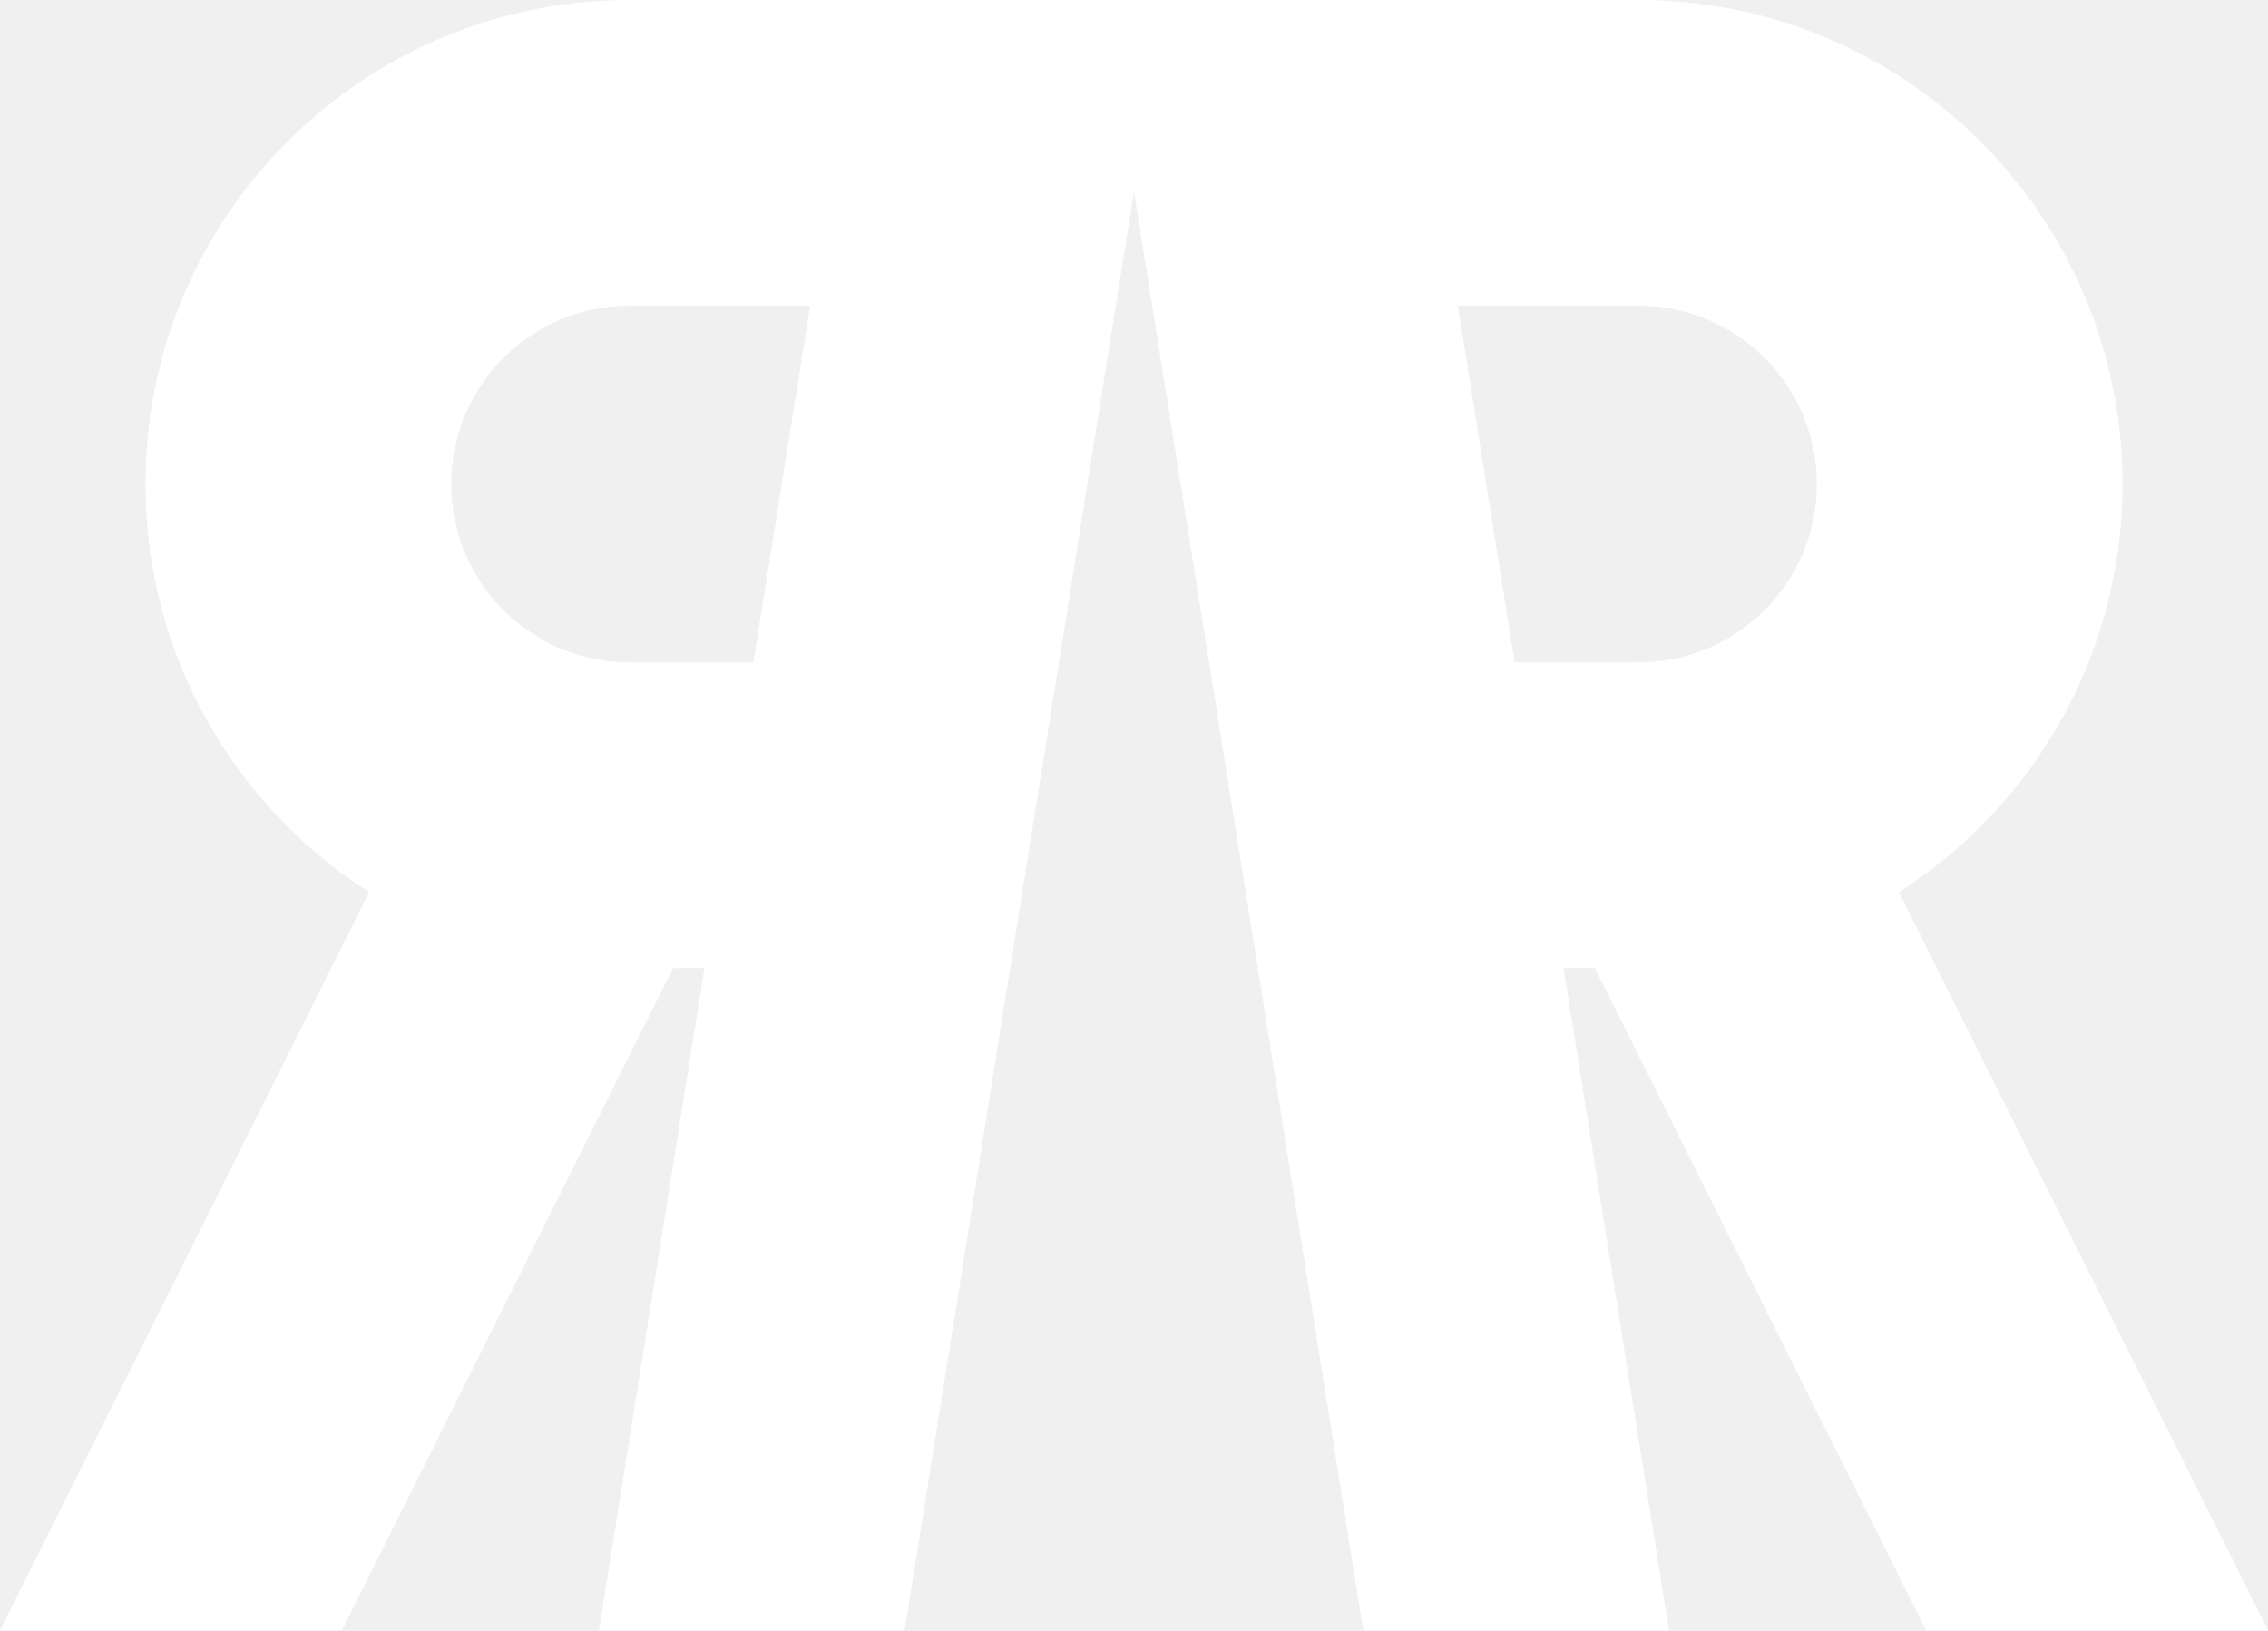
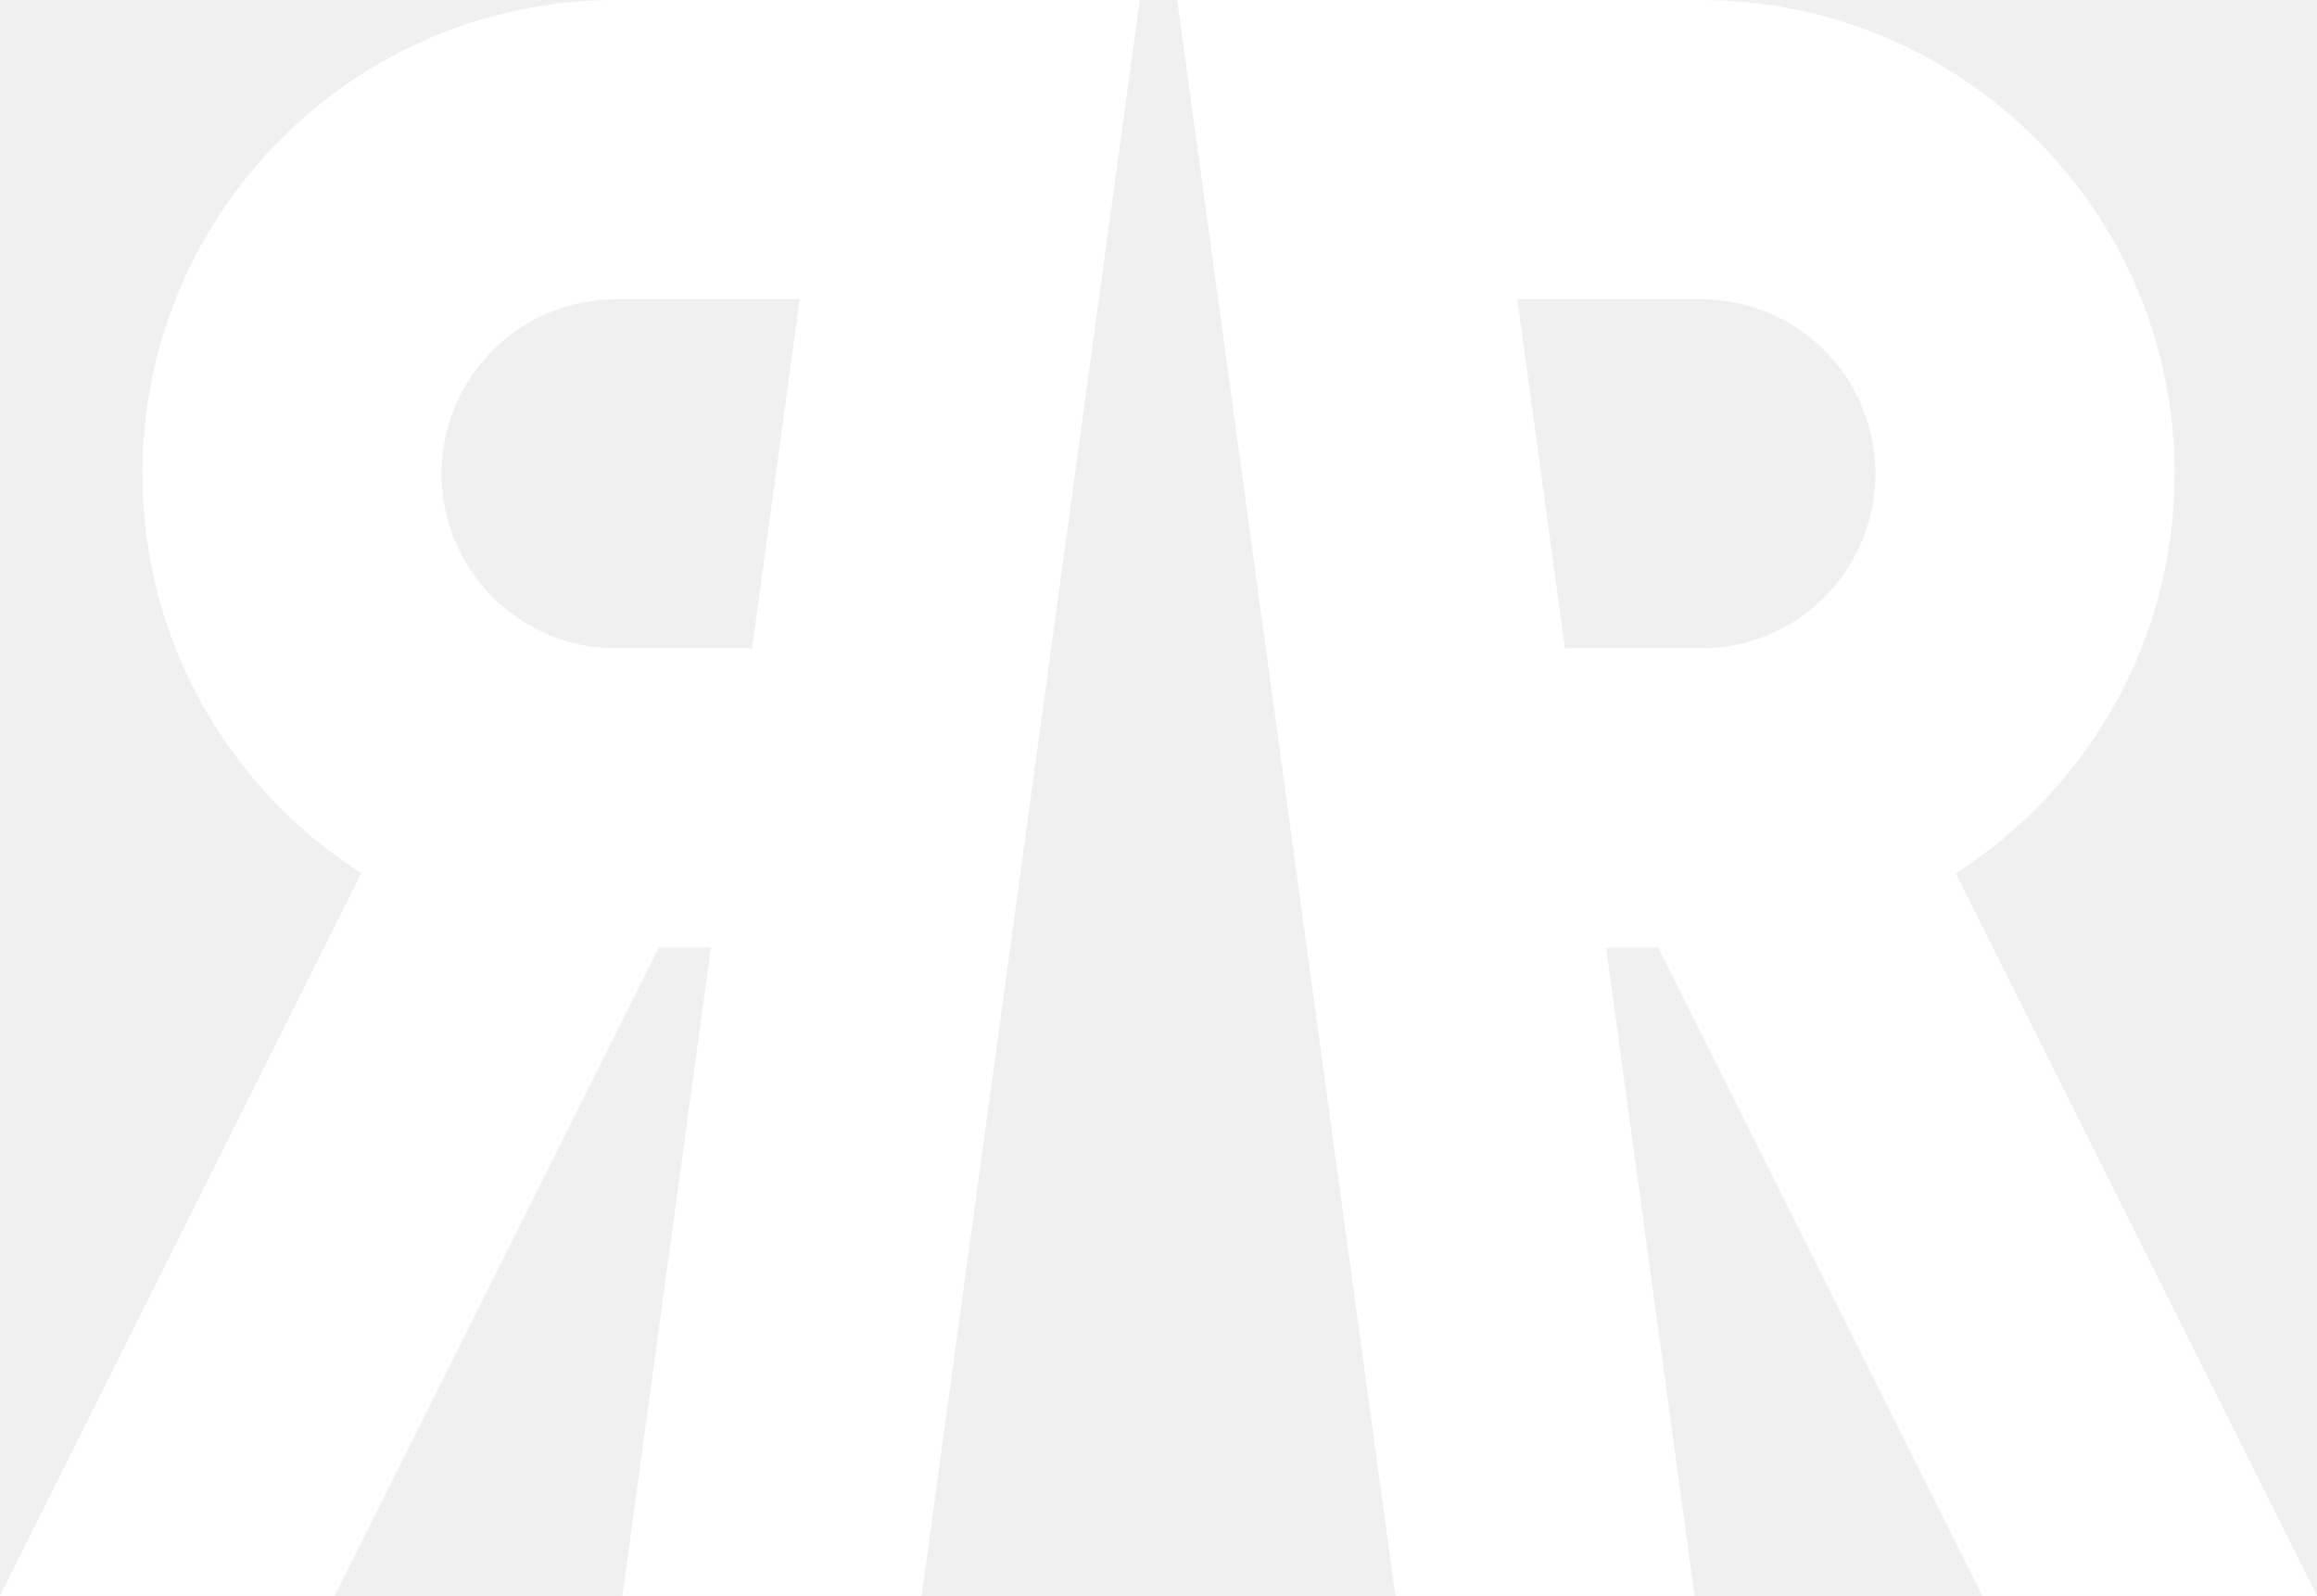
- <svg xmlns="http://www.w3.org/2000/svg" viewBox="-44.51 0.00 89.02 64.00">
-   <path fill="#FFFFFF" d="M-19.8 0H19.8C30.29 0 38.8 8.51 38.8 19C38.8 25.73 35.3 31.65 30.02 35.02L44.51 64H31.09L18.09 38H16.86L21 64H9L4.86 38L0 7.53L-4.86 38L-9 64H-21L-16.86 38H-18.09L-31.09 64H-44.51L-30.02 35.02C-35.3 31.65 -38.8 25.73 -38.8 19C-38.8 8.51 -30.29 0 -19.8 0ZM-12.71 12H-19.8C-23.67 12 -26.8 15.13 -26.8 19C-26.8 22.87 -23.67 26 -19.8 26H-14.94ZM12.71 12 14.94 26H19.8C23.67 26 26.8 22.87 26.8 19C26.8 15.13 23.67 12 19.8 12Z" />
+ <svg xmlns="http://www.w3.org/2000/svg" viewBox="-46.46 0.00 92.92 64.00">
+   <path fill="#FFFFFF" d="M-0.75 0 -9.5 64H-21.5L-17.95 38H-20.04L-33.04 64H-46.46L-31.97 35.02C-37.25 31.65 -40.75 25.73 -40.75 19C-40.75 8.51 -32.24 0 -21.75 0ZM0.75 0H21.75C32.24 0 40.75 8.51 40.75 19C40.75 25.73 37.25 31.65 31.97 35.02L46.46 64H33.04L20.04 38H17.95L21.5 64H9.5ZM-14.39 12H-21.75C-25.62 12 -28.75 15.13 -28.75 19C-28.75 22.87 -25.62 26 -21.75 26H-16.3ZM14.39 12 16.3 26H21.75C25.62 26 28.75 22.87 28.75 19C28.75 15.13 25.62 12 21.75 12Z" />
</svg>
